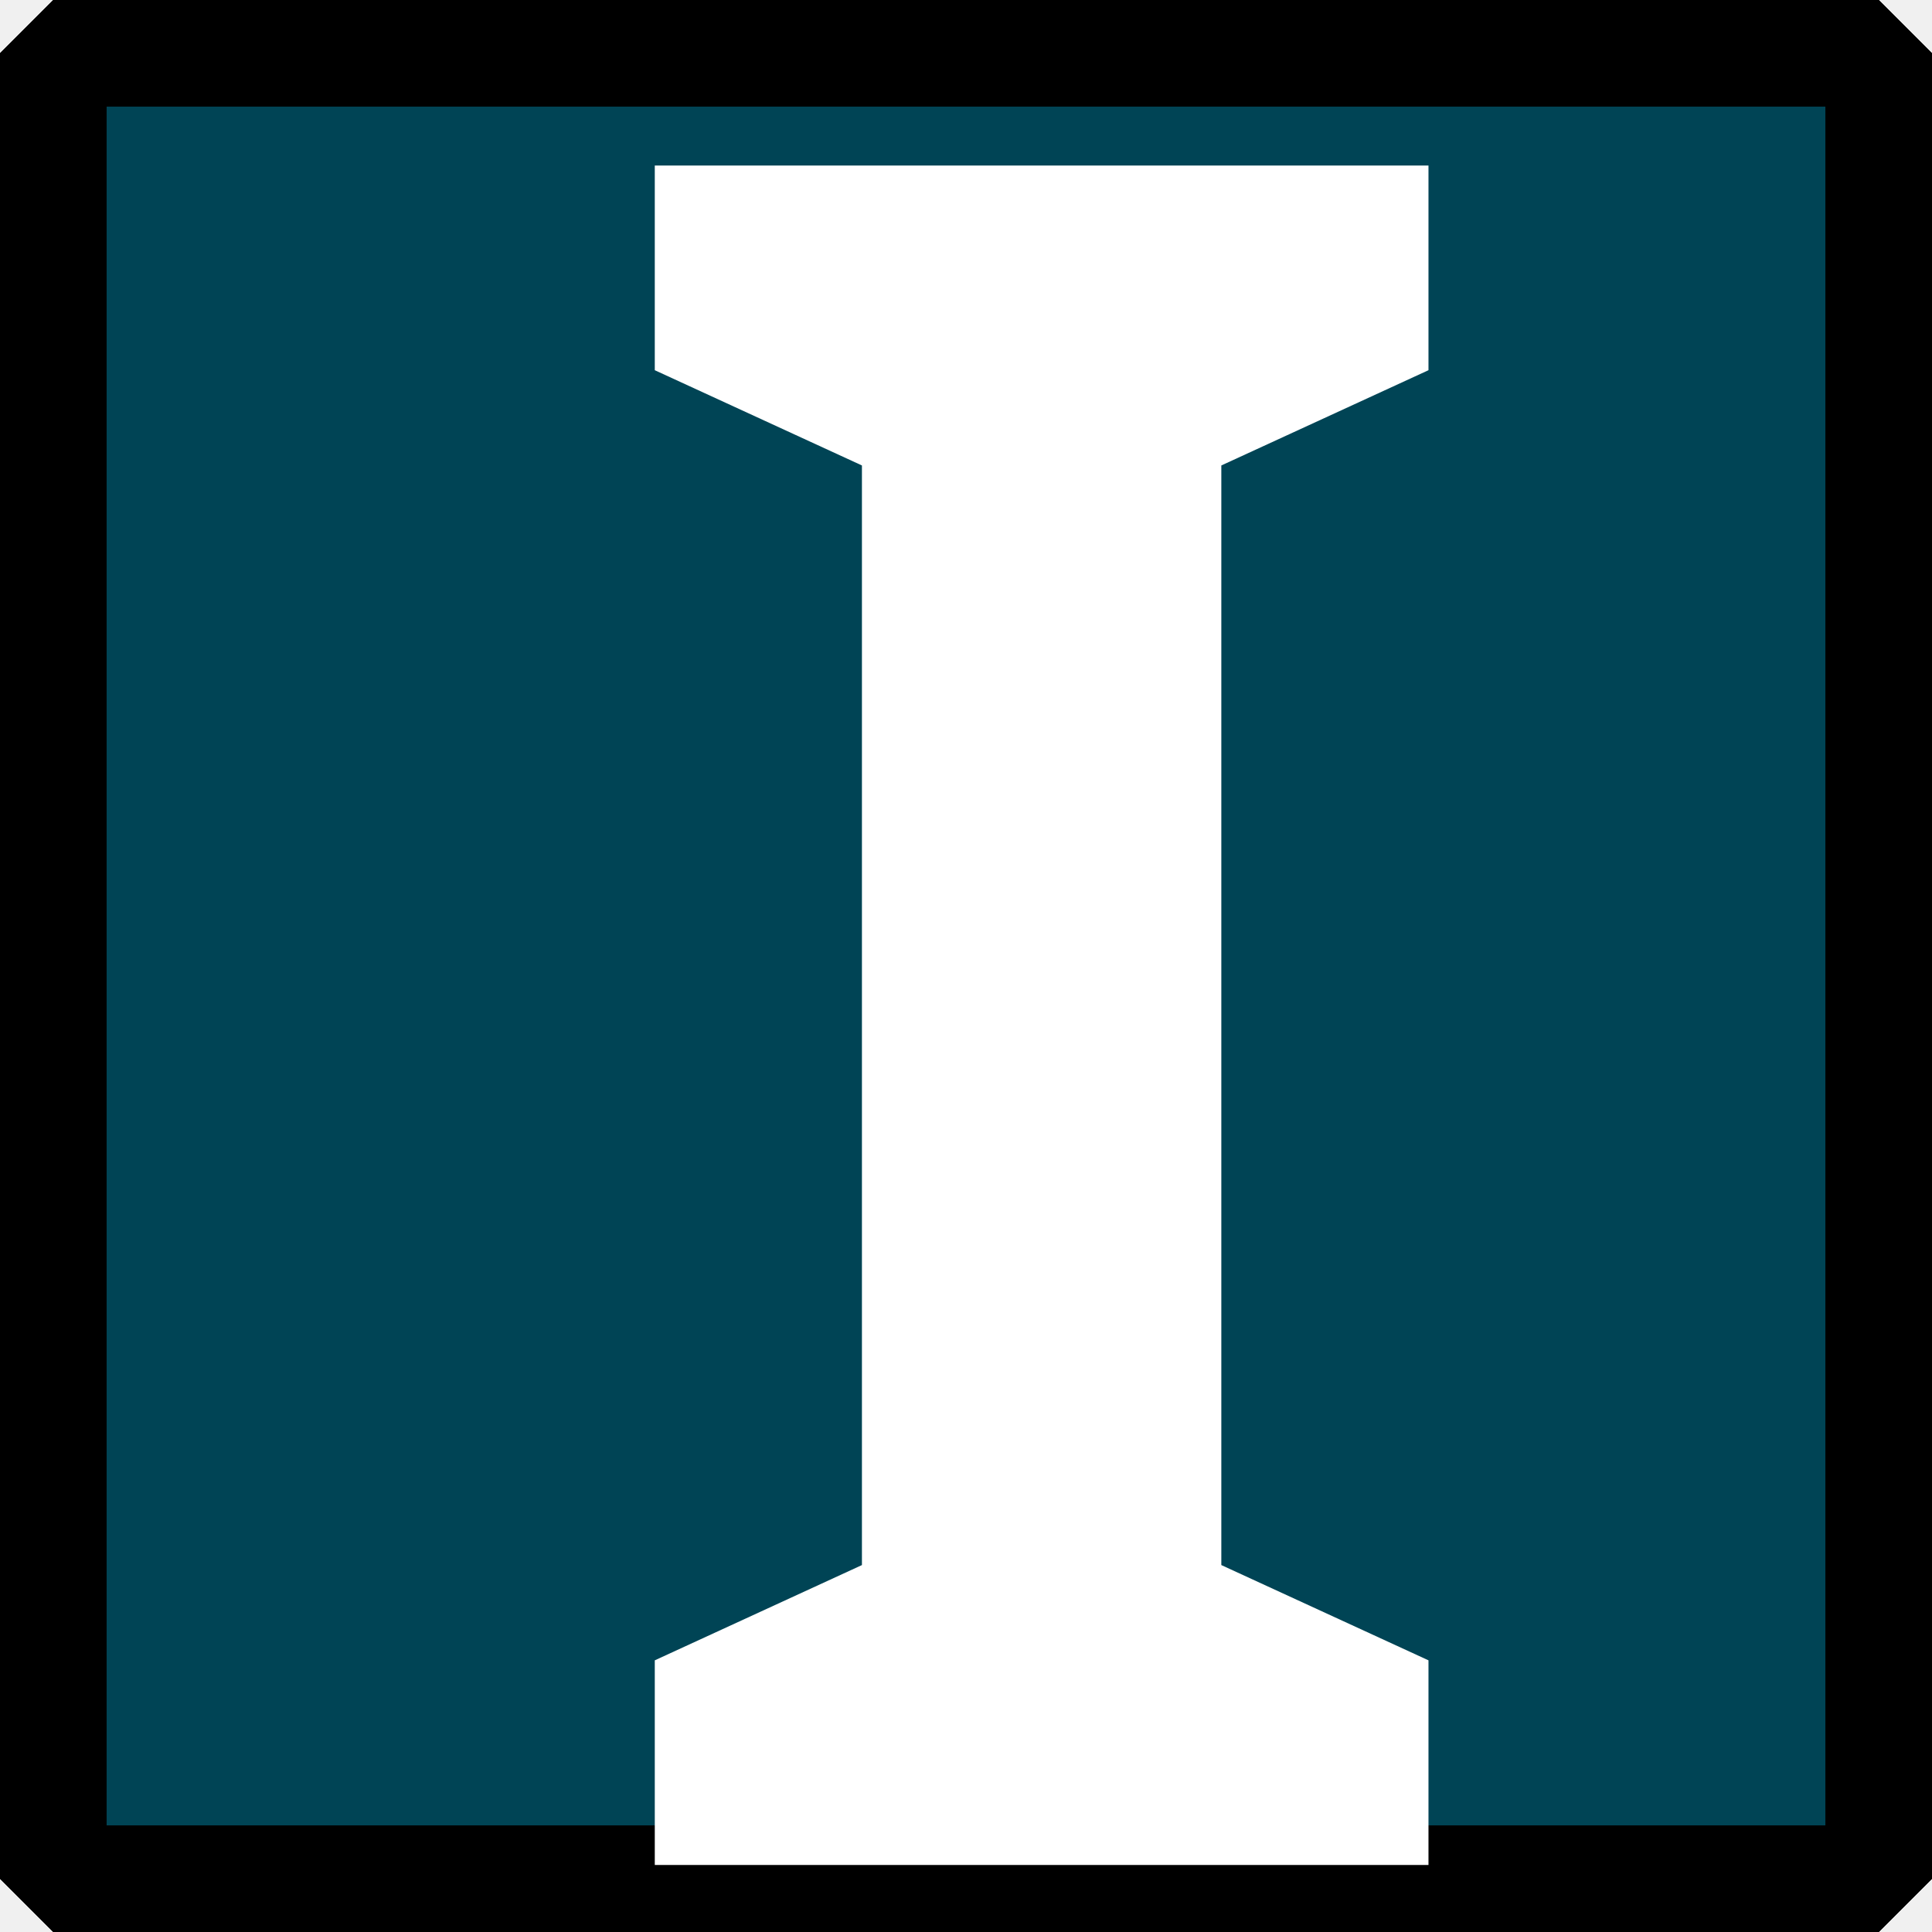
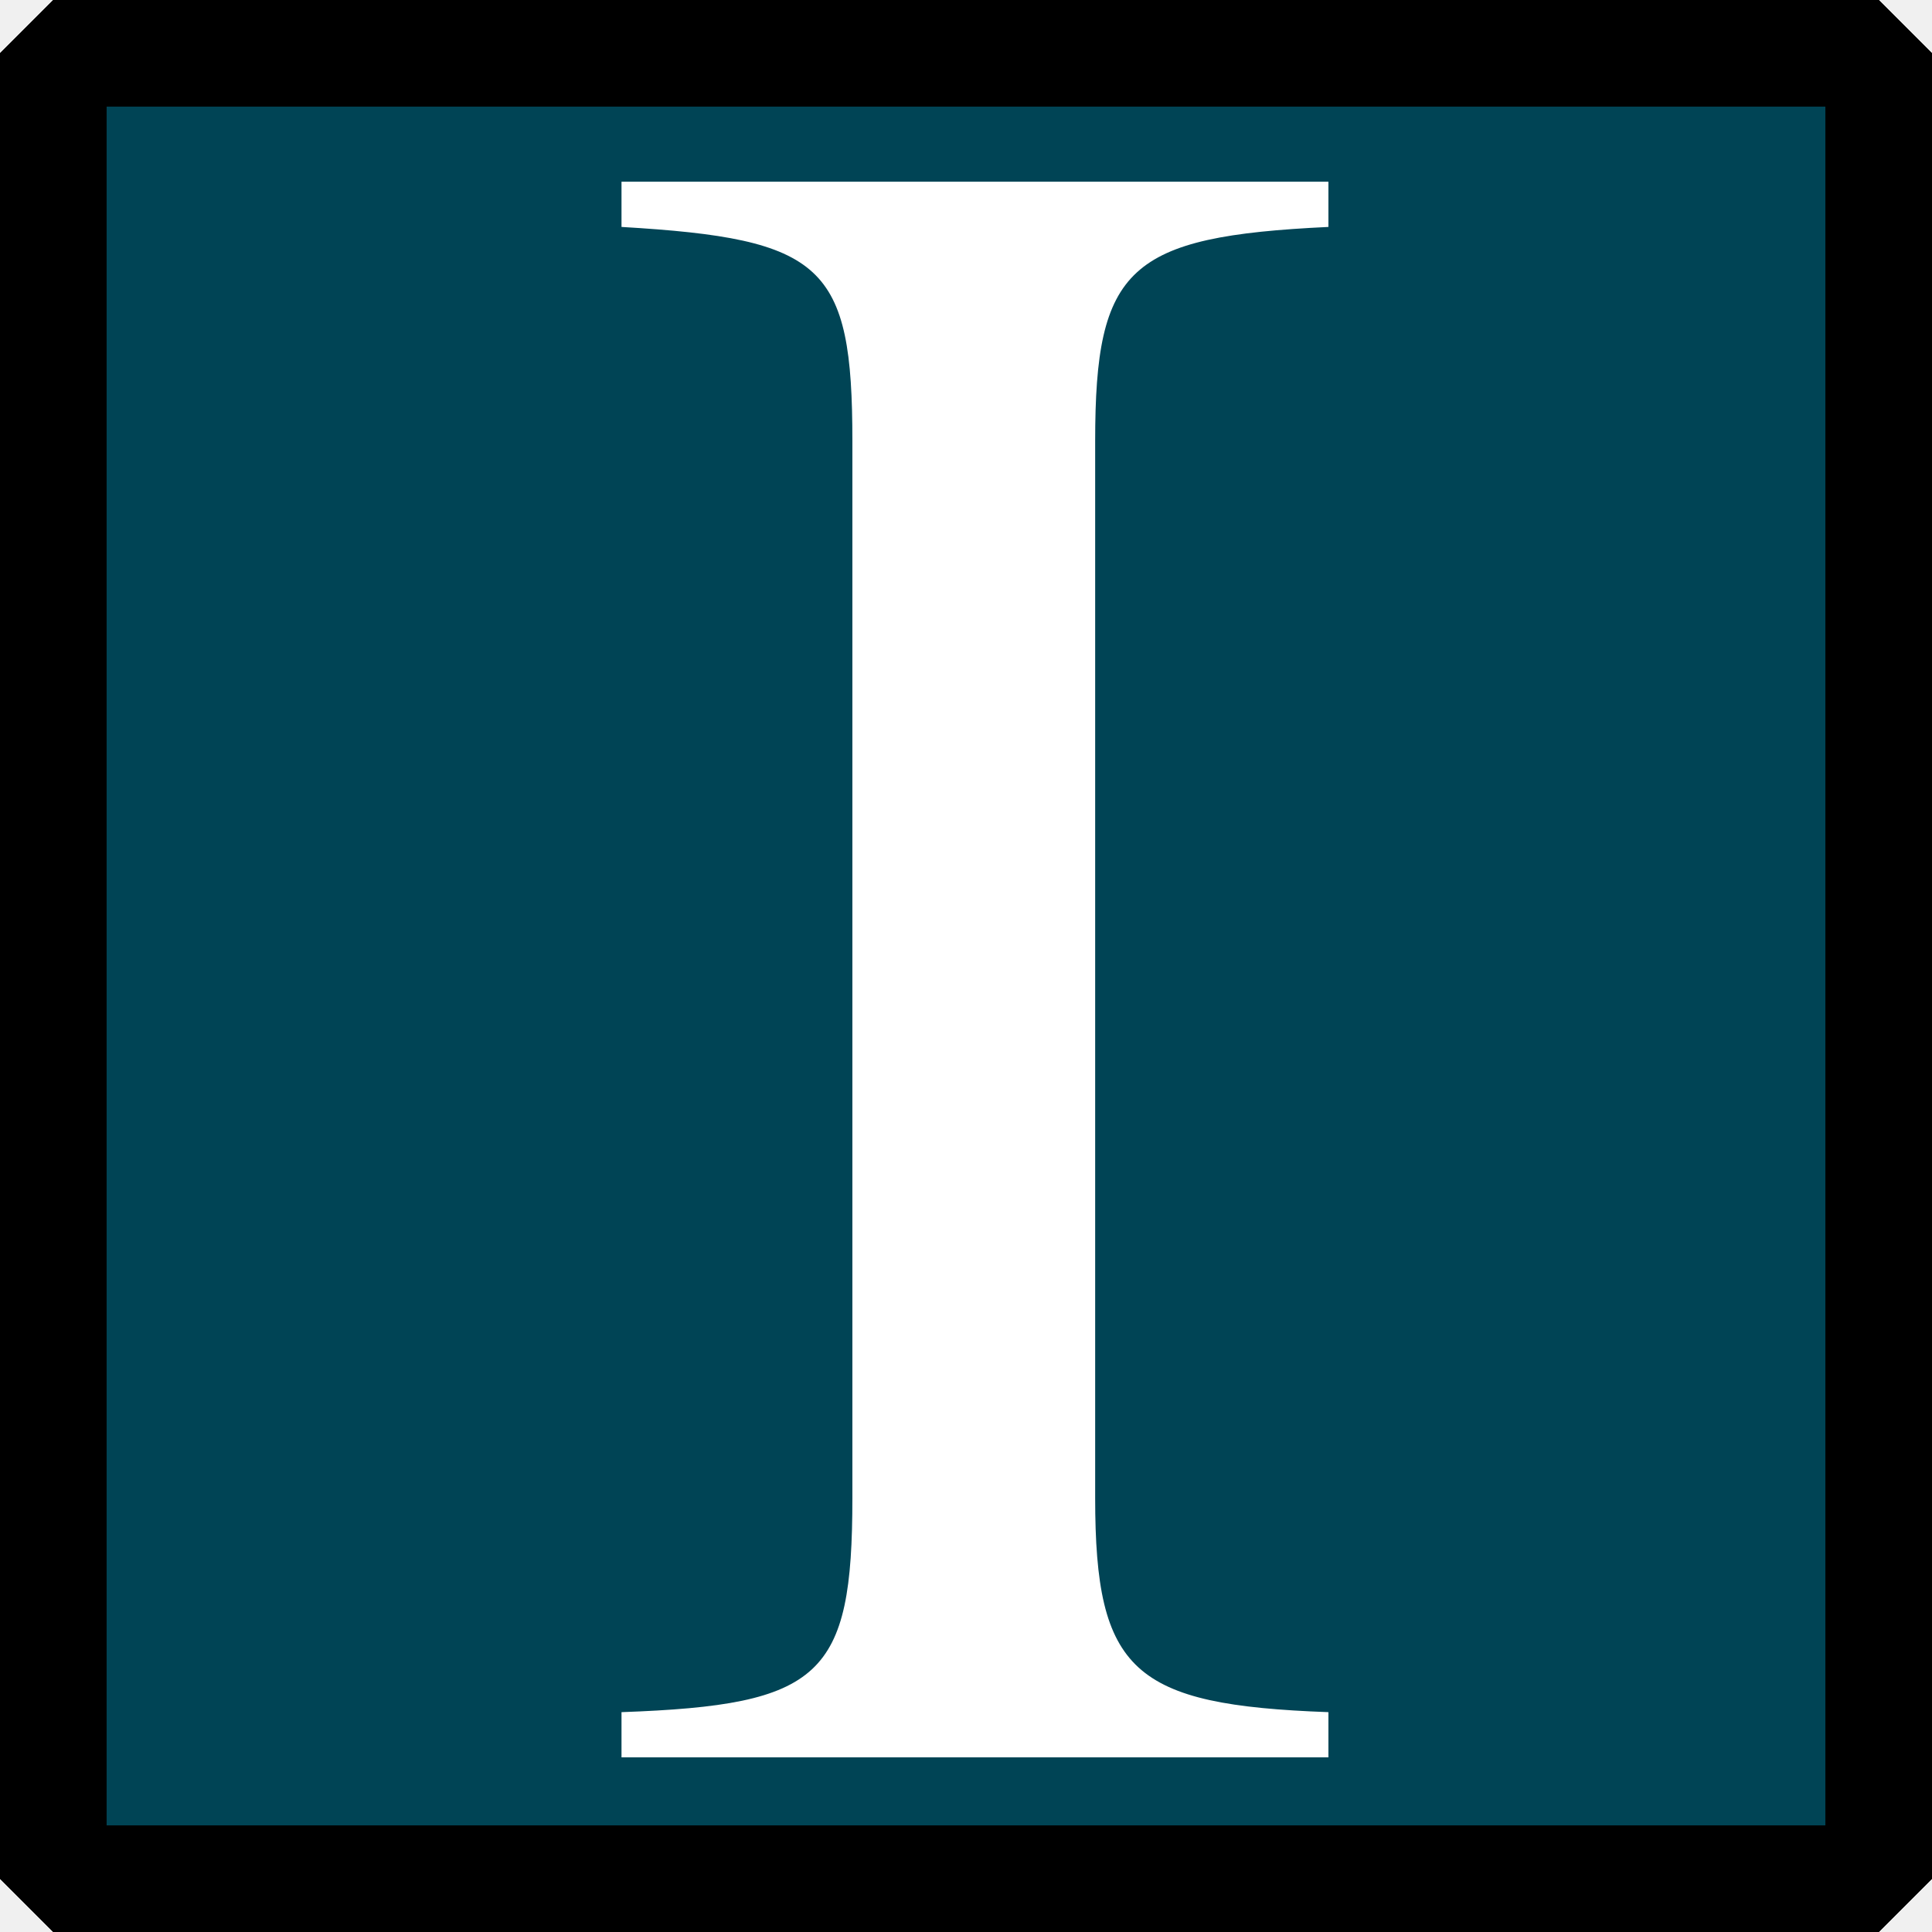
<svg xmlns="http://www.w3.org/2000/svg" width="145.143" height="145.143" id="svg2" version="1.1">
  <defs id="defs4">
    <filter id="filter3769" color-interpolation-filters="sRGB">
      <feGaussianBlur id="feGaussianBlur3771" stdDeviation="5" result="result91" />
      <feComposite id="feComposite3773" in2="result91" in="SourceGraphic" operator="over" />
    </filter>
  </defs>
  <g id="layer1" transform="translate(-180.338,-318.2606)" style="display:inline">
    <rect style="fill:#004455;stroke:#000000;stroke-width:8;stroke-linecap:round;stroke-linejoin:bevel;stroke-miterlimit:4;stroke-dasharray:none" id="rect2985" width="137.143" height="137.143" x="184.338" y="322.261" />
  </g>
  <g id="layer2" transform="translate(-6.695994,-6.696031)">
    <rect transform="translate(-173.642,-311.5646)" style="display:inline;fill:none;stroke:#000000;stroke-width:8;stroke-linecap:round;stroke-linejoin:bevel;stroke-miterlimit:4;stroke-dasharray:none" id="rect2985-4" width="137.143" height="137.143" x="184.338" y="322.261" />
-     <text xml:space="preserve" style="font-size:178.81px;font-style:normal;font-weight:normal;line-height:125%;letter-spacing:0px;word-spacing:0px;fill:#000000;fill-opacity:1;stroke:none;font-family:Sans" x="50.169" y="146.802" id="text2997">
-       <tspan id="tspan2999" x="50.169" y="146.802" style="font-style:normal;font-variant:normal;font-weight:bold;font-stretch:normal;fill:#ffffff;stroke:none;font-family:Andalus;-inkscape-font-specification:Andalus Bold">I</tspan>
-     </text>
+     <g style="font-size:178.81px;font-style:normal;font-weight:normal;line-height:125%;letter-spacing:0px;word-spacing:0px;fill:#000000;fill-opacity:1;stroke:none;font-family:Sans" id="text2997">
+       <path d="m 106.494,138.72 0,-3.397 C 91.832,134.787 88.971,132.283 88.971,119.23 l 0,-79.392 c 0,-13.053 2.503,-15.378 17.523,-16.093 l 0,-3.397 -53.107,0 0,3.397 c 15.199,0.894 17.345,2.861 17.345,16.093 l 0,79.392 c 0,13.411 -2.325,15.557 -17.345,16.093 l 0,3.397 53.107,0" style="font-variant:normal;font-stretch:normal;font-family:TG Termes Math;-inkscape-font-specification:TG Termes Math;fill:#ffffff" id="path2991" />
+     </g>
  </g>
</svg>
